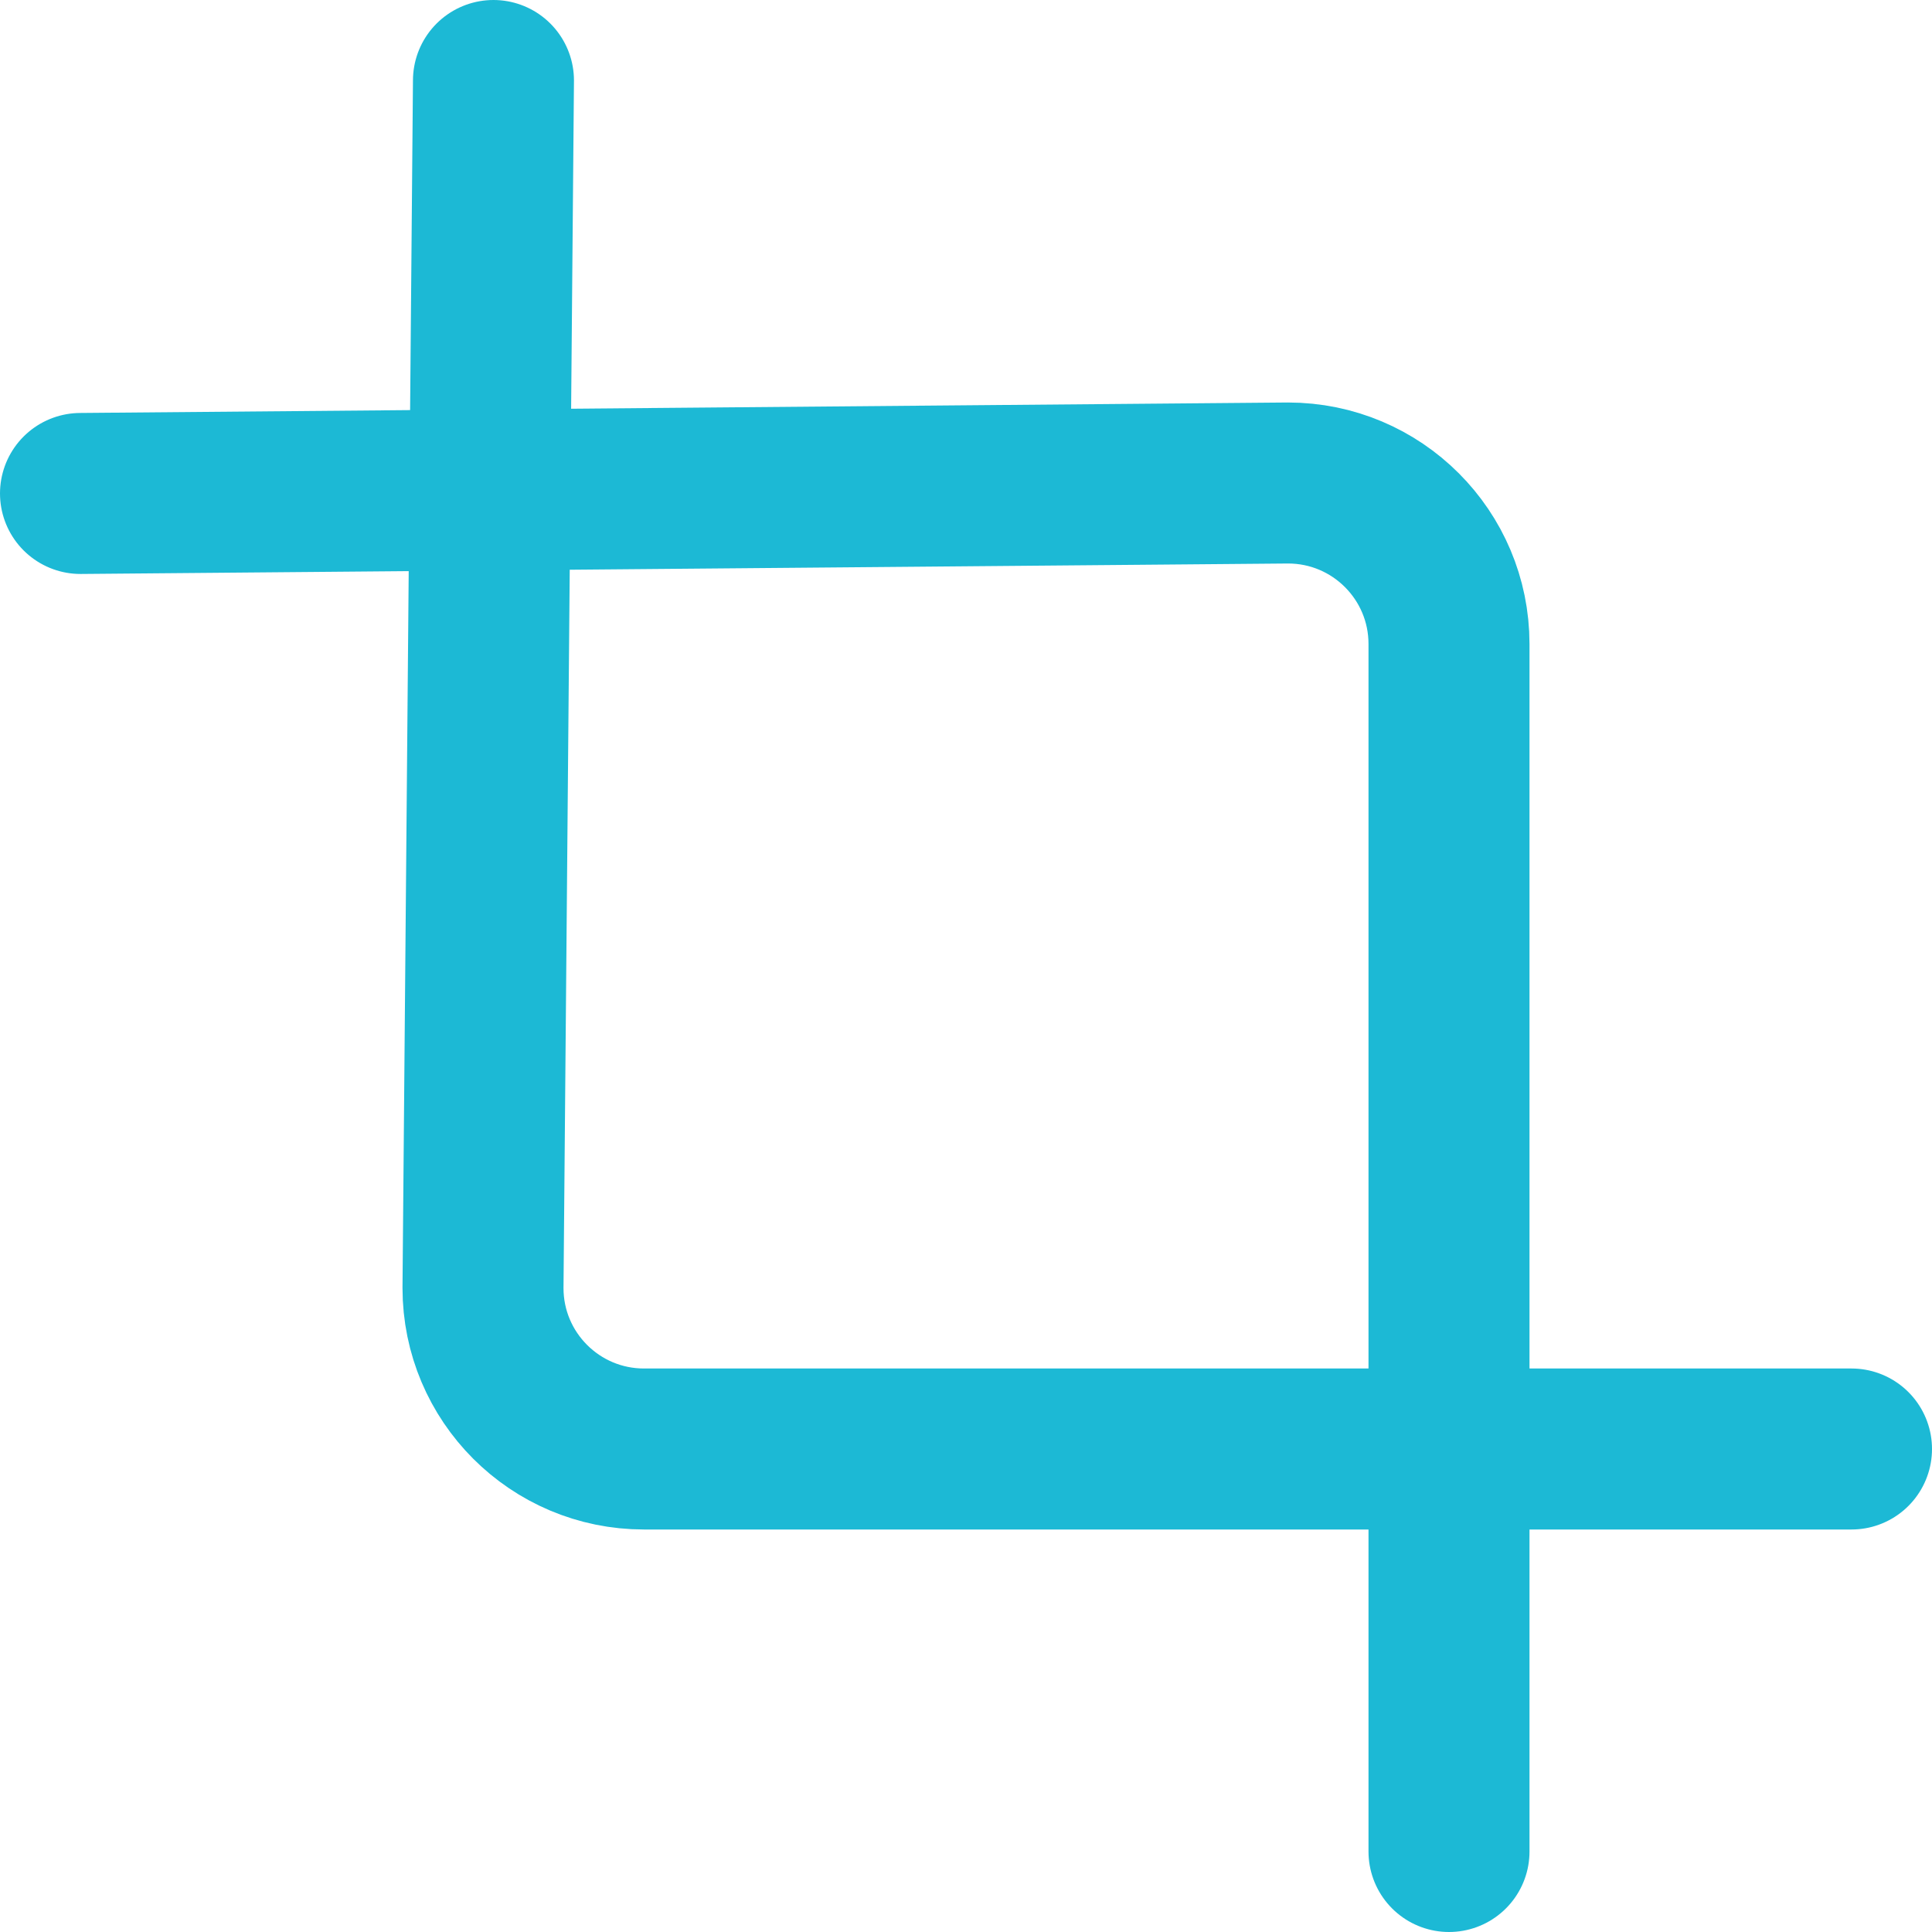
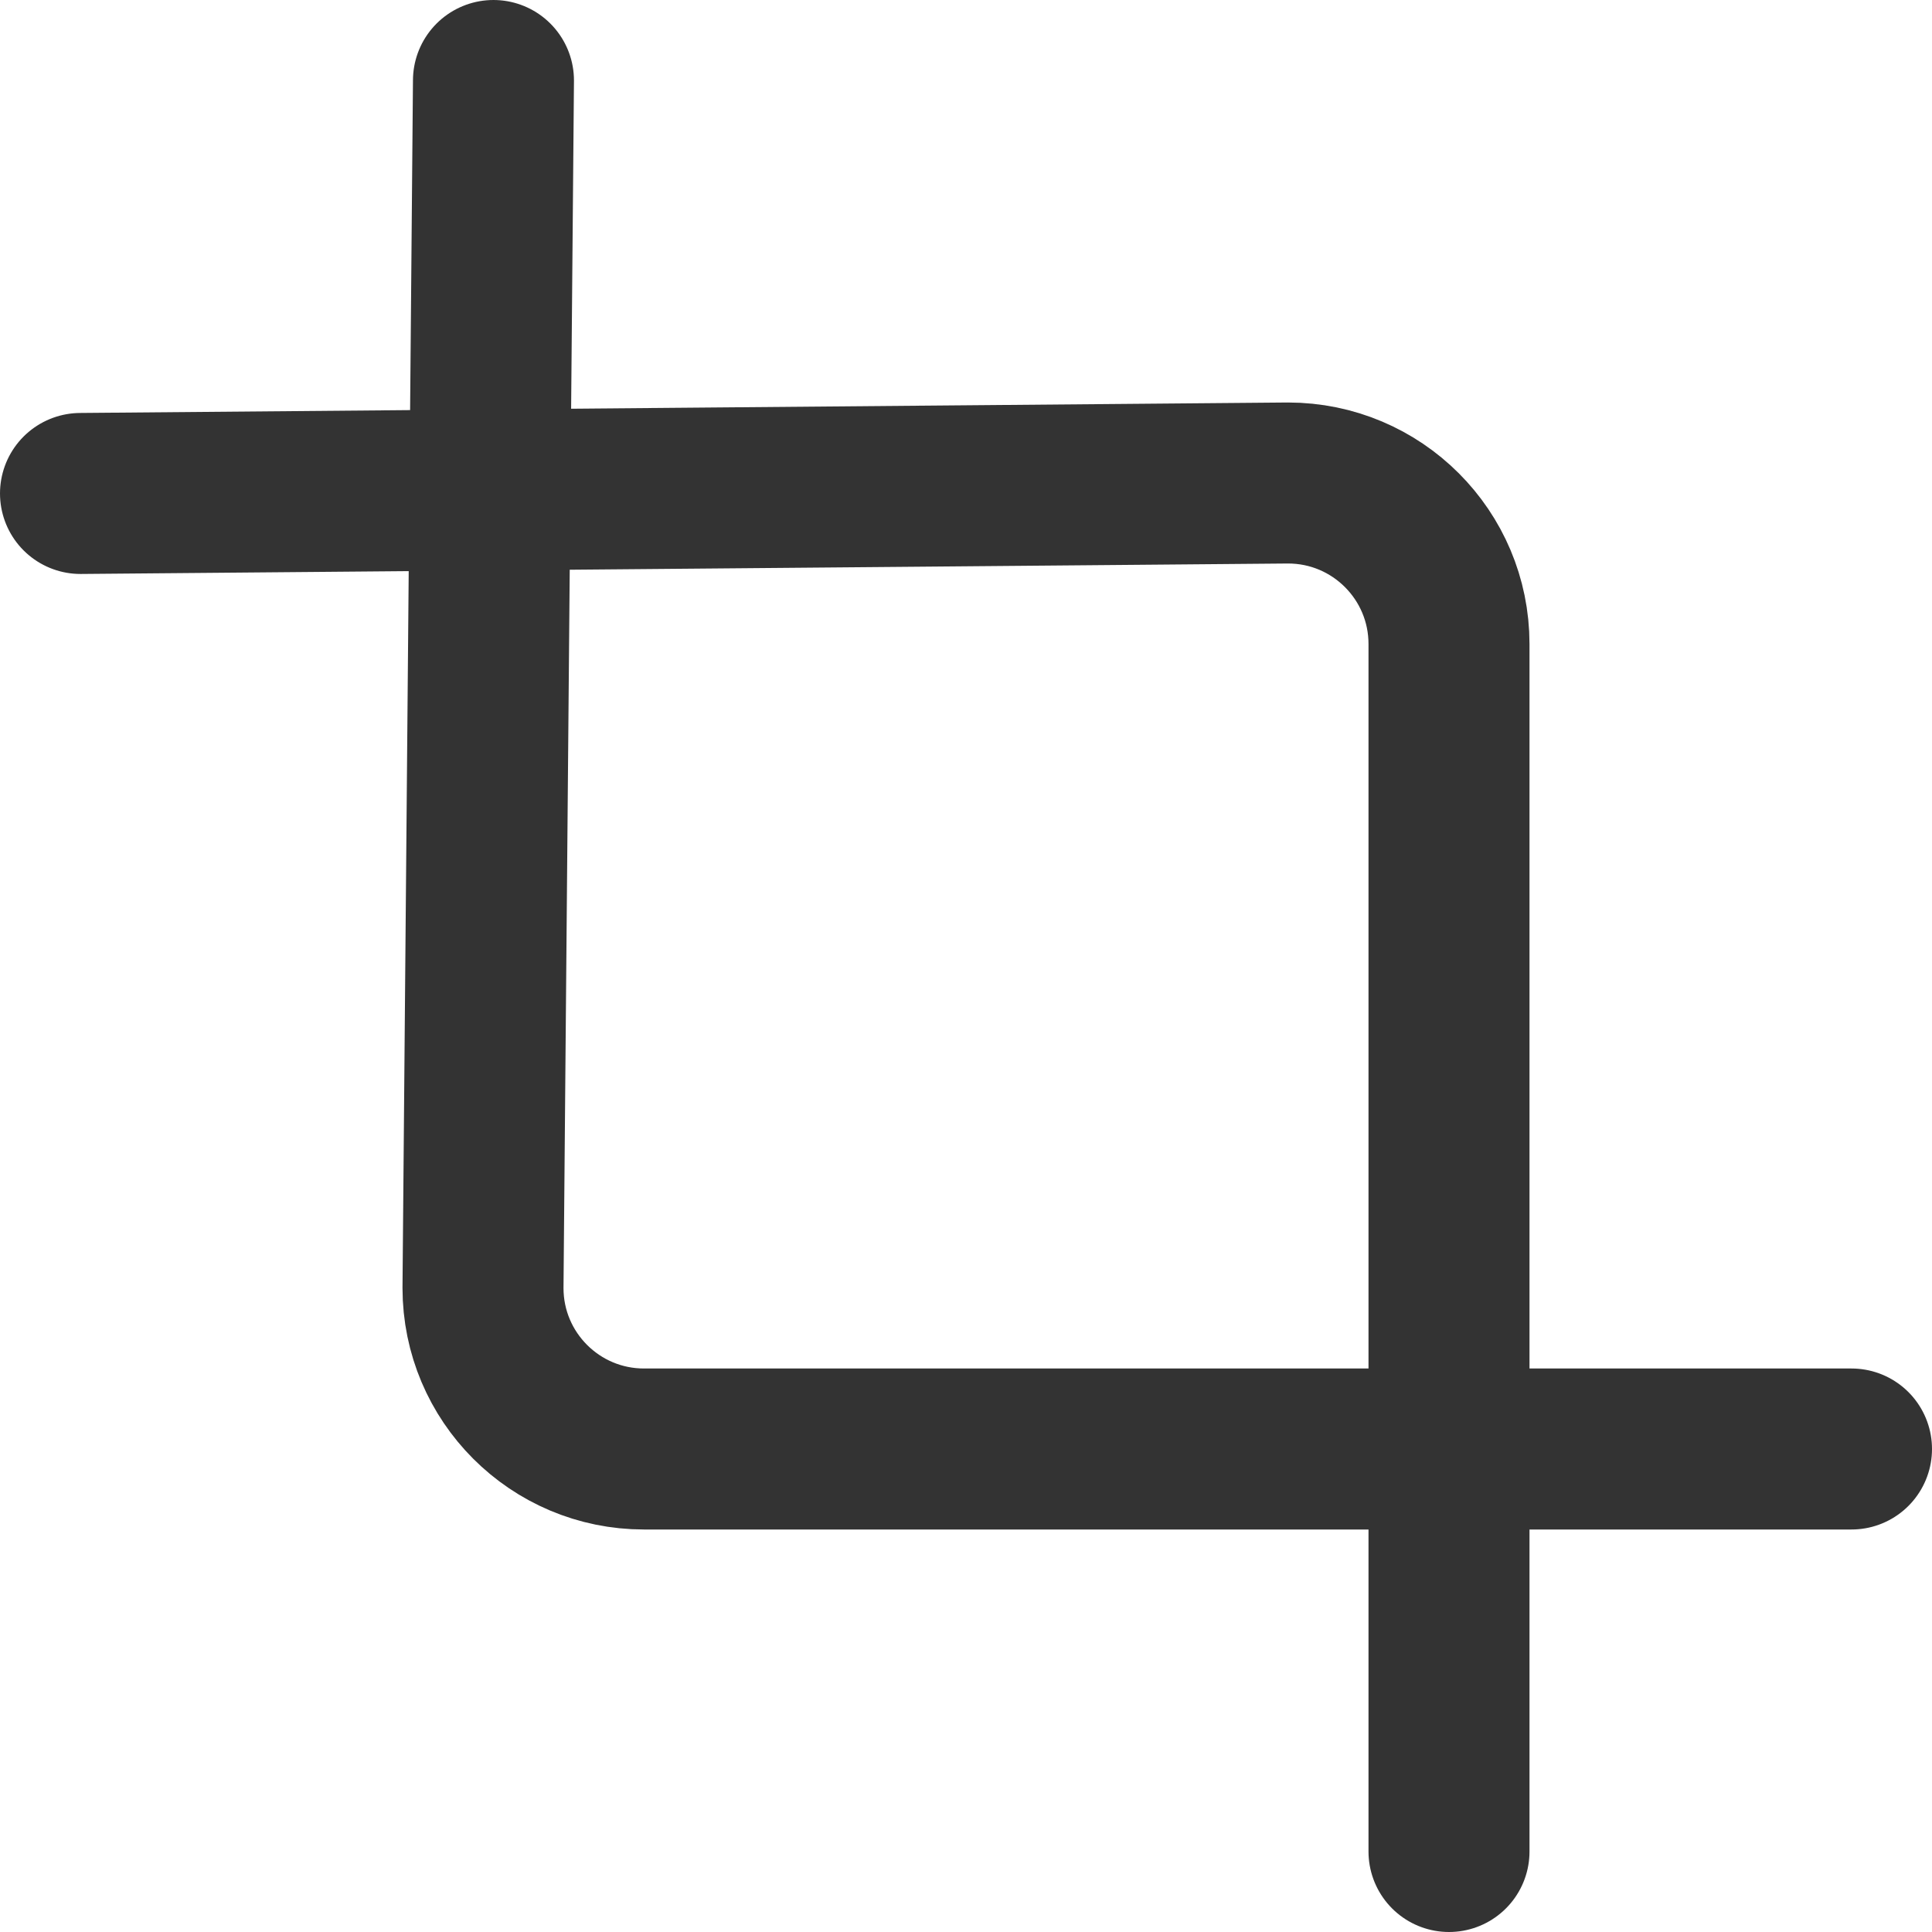
- <svg xmlns="http://www.w3.org/2000/svg" width="32" height="32" viewBox="0 0 24 24" fill="none" stroke="rgb(28, 185, 213)" stroke-width="2" stroke-linecap="round" stroke-linejoin="round" class="feather feather-crop">
+ <svg xmlns="http://www.w3.org/2000/svg" width="32" height="32" viewBox="0 0 24 24" fill="none" stroke="#333" stroke-width="2" stroke-linecap="round" stroke-linejoin="round" class="feather feather-crop">
  <path d="M6.13 1L6 16a2 2 0 0 0 2 2h15" />
  <path d="M1 6.13L16 6a2 2 0 0 1 2 2v15" />
</svg>
